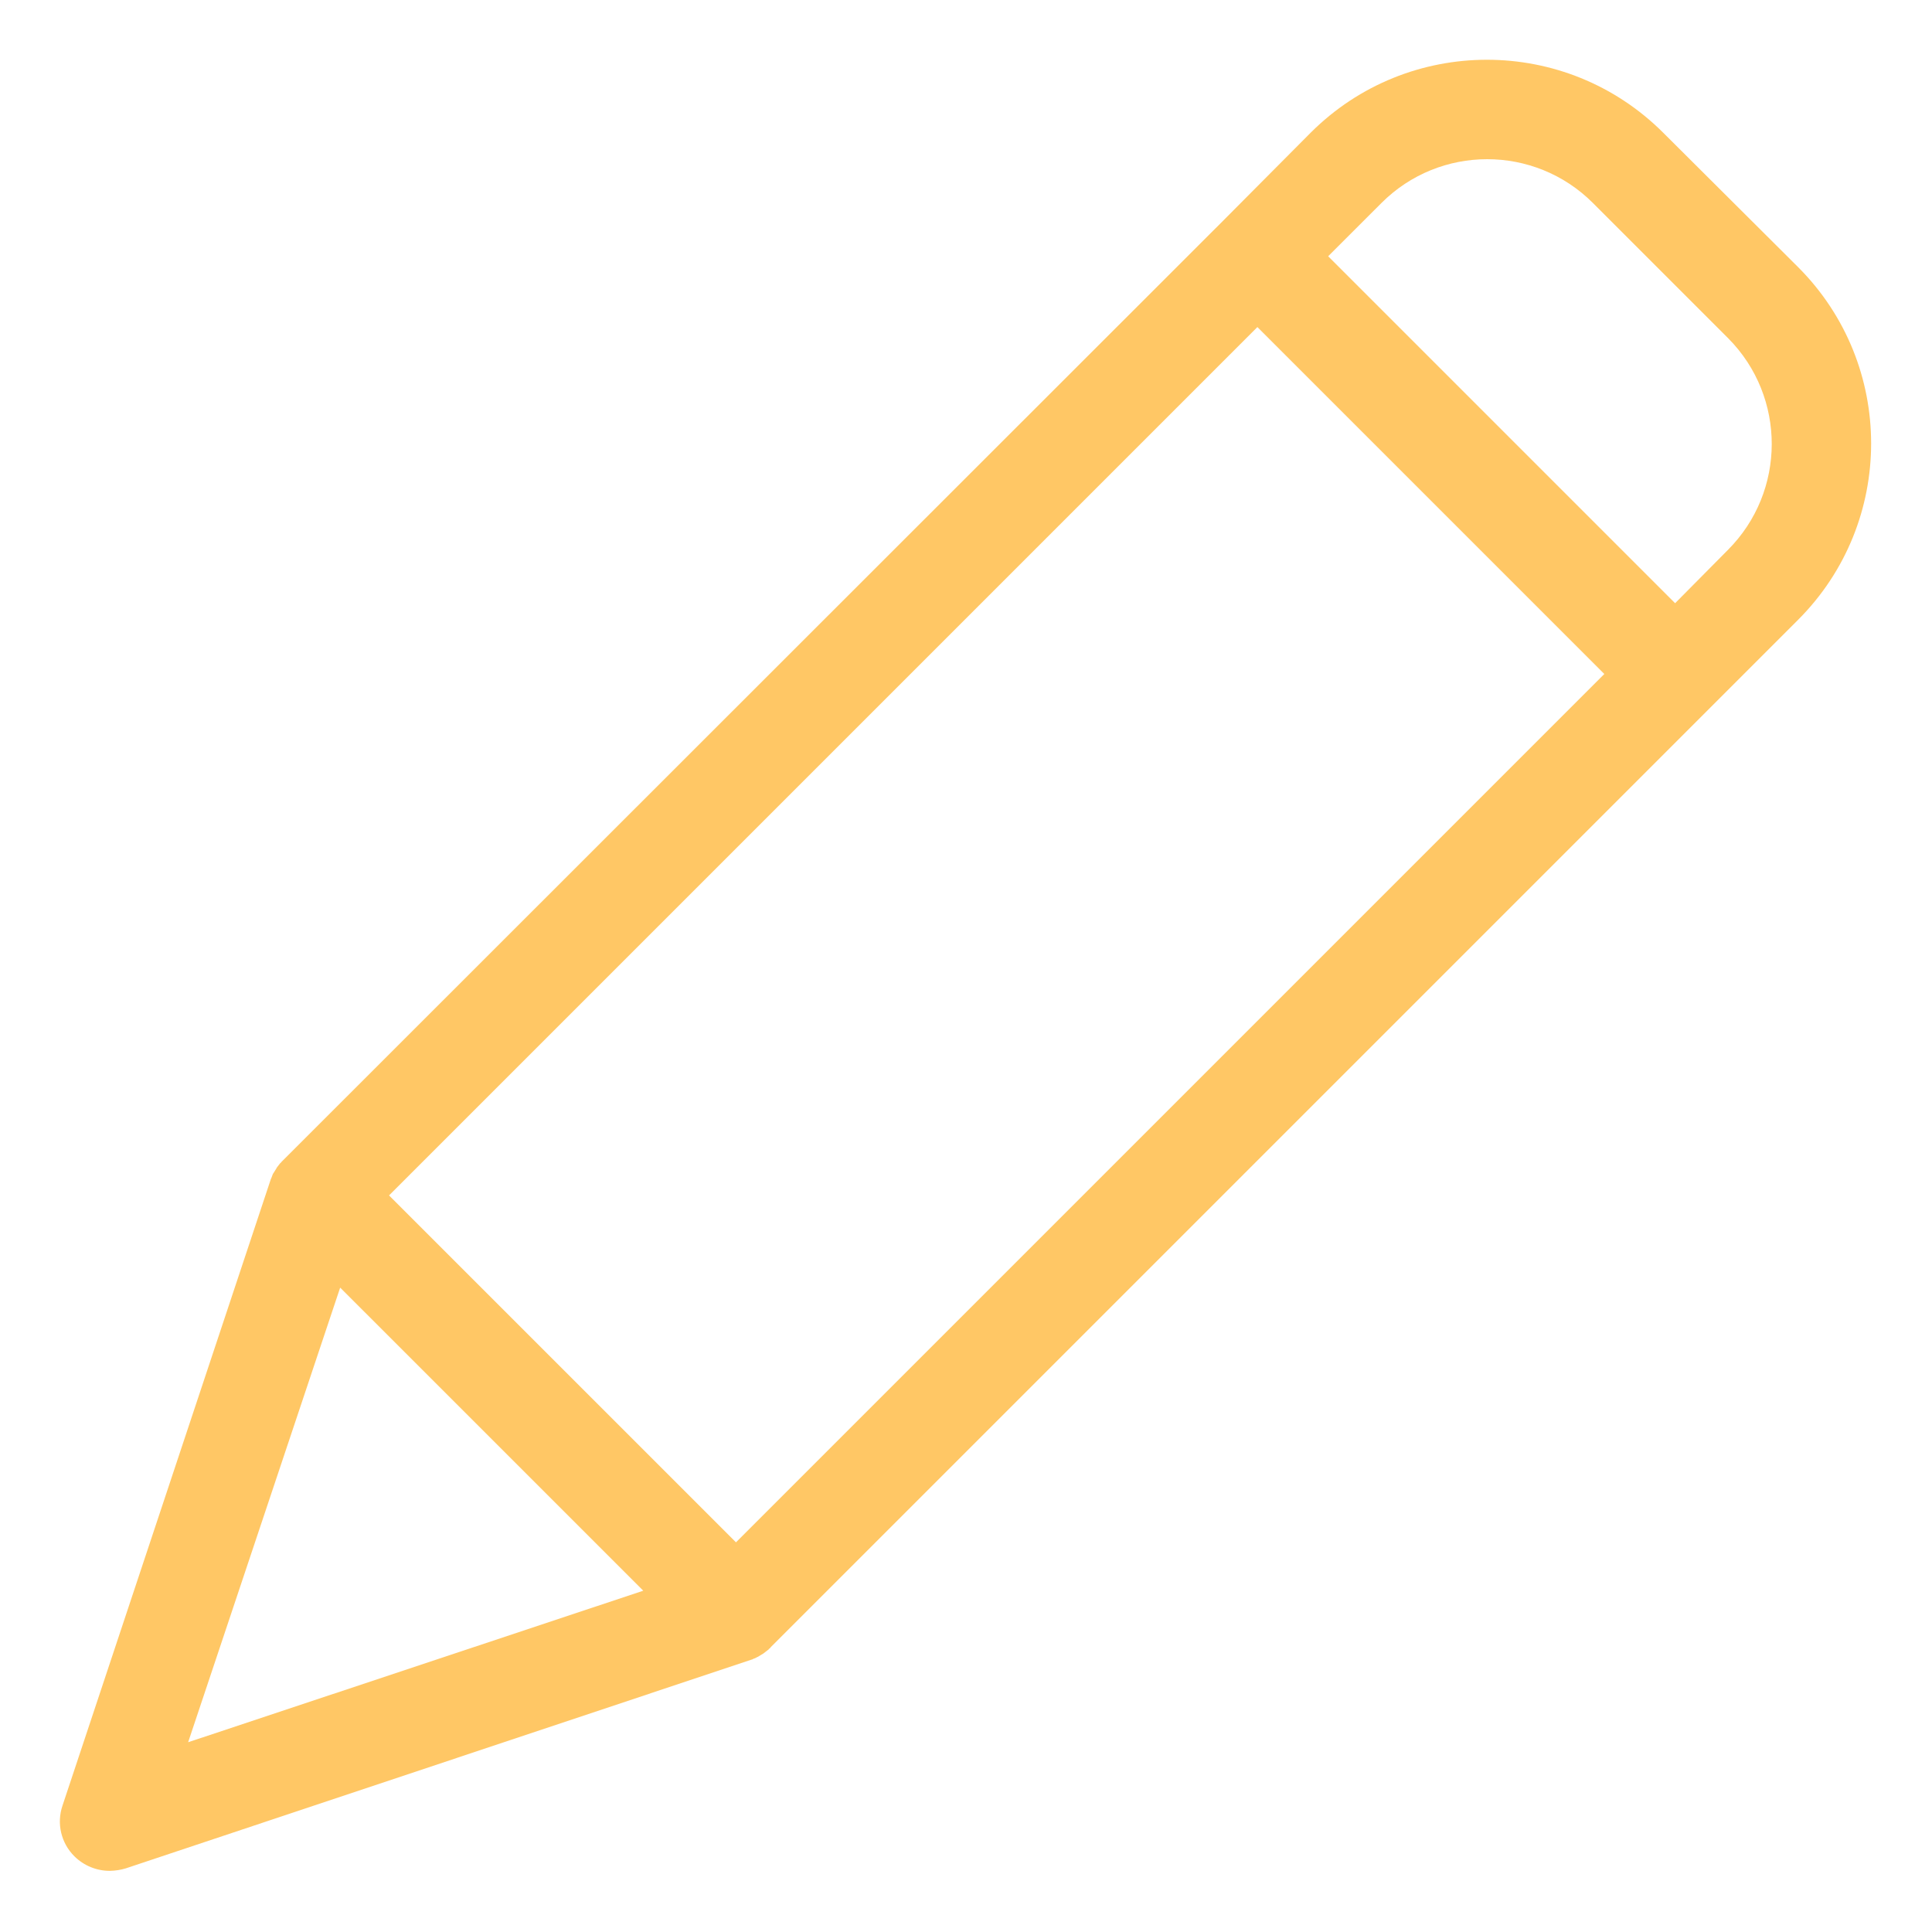
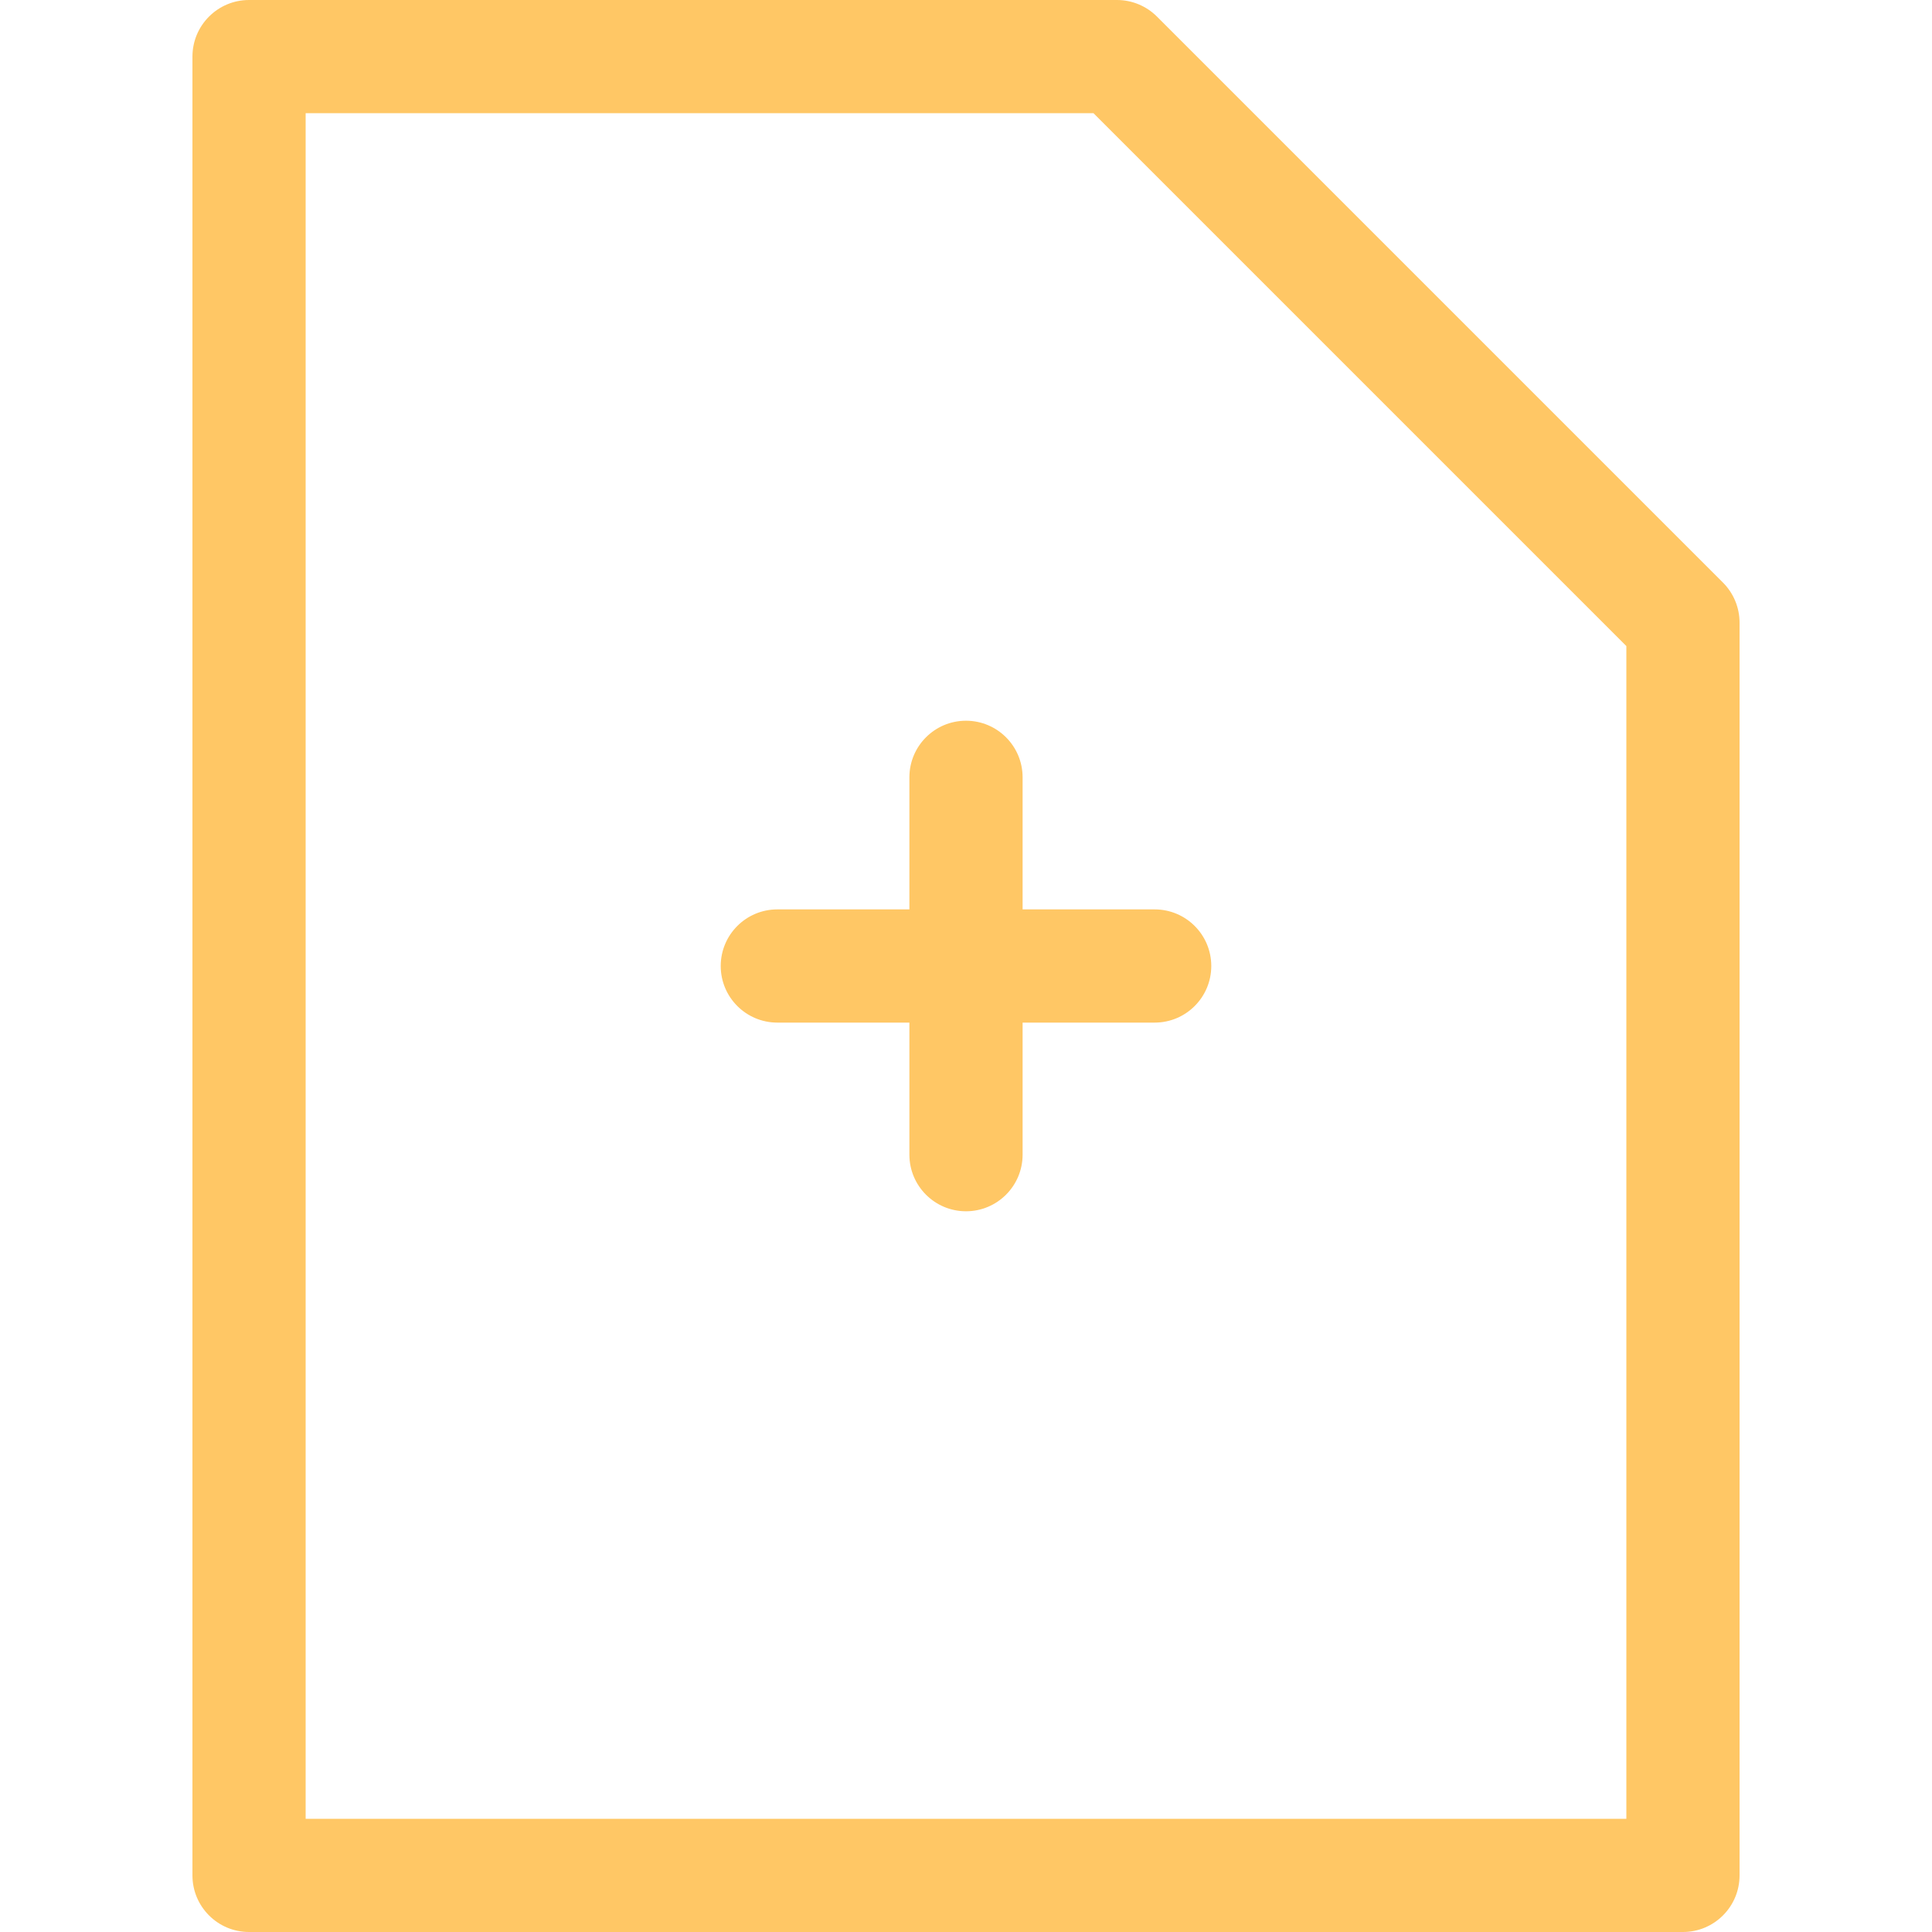
- <svg xmlns="http://www.w3.org/2000/svg" height="512px" viewBox="-15 -15 484 484" width="512px">
+ <svg xmlns="http://www.w3.org/2000/svg" version="1.1" id="Capa_1" x="0px" y="0px" viewBox="0 0 512 512" style="enable-background:new 0 0 512 512;" xml:space="preserve" width="512px" height="512px">
  <g>
-     <path d="m401.648 18.234c-24.395-24.352-63.898-24.352-88.293 0l-22.102 22.223-235.27 235.145-.5.504c-.121.121-.121.25-.25.25-.25.375-.625.746-.871 1.121 0 .125-.129.125-.129.25-.25.375-.371.625-.625 1-.121.125-.121.246-.246.375-.125.375-.25.625-.379 1 0 .121-.121.121-.121.25l-52.199 156.969c-1.531 4.469-.367 9.418 2.996 12.734 2.363 2.332 5.551 3.637 8.867 3.625 1.355-.023 2.699-.234 3.996-.625l156.848-52.324c.121 0 .121 0 .25-.121.395-.117.773-.285 1.121-.504.098-.012.184-.055.254-.121.371-.25.871-.504 1.246-.754.371-.246.75-.621 1.125-.871.125-.129.246-.129.246-.25.129-.125.379-.246.504-.5l257.371-257.371c24.352-24.395 24.352-63.898 0-88.289zm-232.273 353.148-86.914-86.91 217.535-217.535 86.914 86.91zm-99.156-63.809 75.93 75.926-114.016 37.961zm347.664-184.82-13.238 13.363-86.918-86.918 13.367-13.359c14.621-14.609 38.32-14.609 52.945 0l33.965 33.965c14.512 14.688 14.457 38.332-.121 52.949zm0 0" data-original="#000000" class="active-path" data-old_color="#000000" fill="#FFC765" />
+     <g>
+       <g>
+         <path d="M456.606,154.394l-150-150C303.793,1.58,299.978,0,296,0H66c-8.284,0-15,6.716-15,15v482c0,8.284,6.716,15,15,15h380    c8.284,0,15-6.716,15-15V165C461,161.021,459.419,157.206,456.606,154.394z M431,482H81V30h208.787L431,171.213V482z" data-original="#000000" class="active-path" data-old_color="#000000" fill="#FFC765" />
+       </g>
+     </g>
+     <g>
+       <g>
+         <path d="M306,241h-35v-35c0-8.284-6.716-15-15-15s-15,6.716-15,15v35h-35c-8.284,0-15,6.716-15,15s6.716,15,15,15h35v35    c0,8.284,6.716,15,15,15s15-6.716,15-15v-35h35c8.284,0,15-6.716,15-15S314.284,241,306,241z" data-original="#000000" class="active-path" data-old_color="#000000" fill="#FFC765" />
+       </g>
+     </g>
  </g>
</svg>
